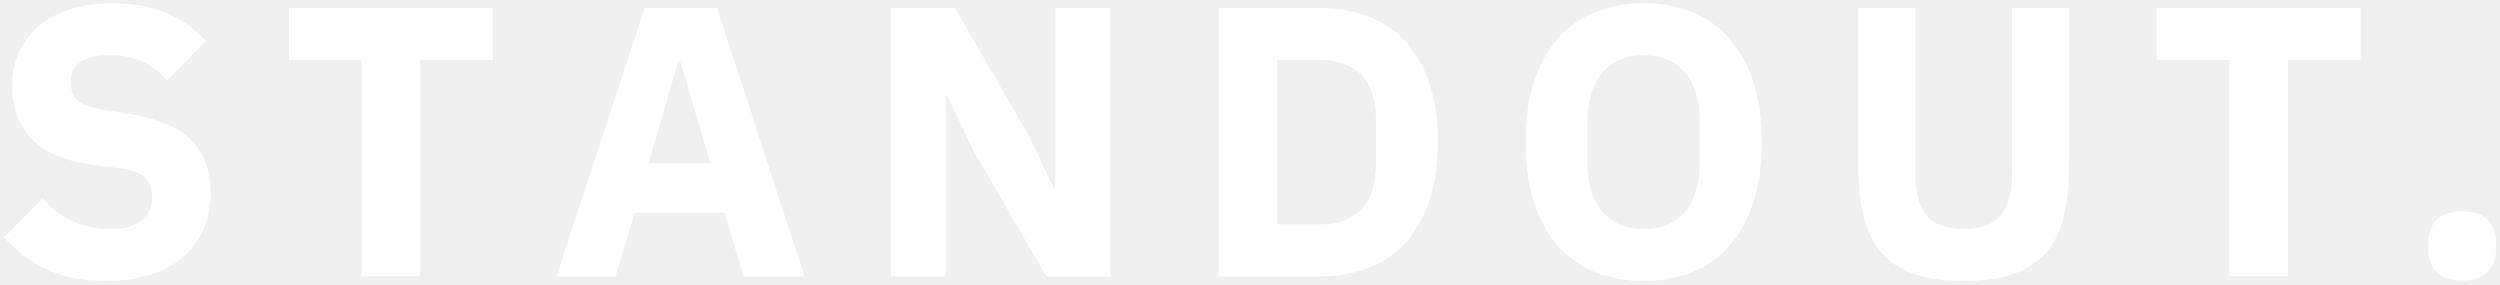
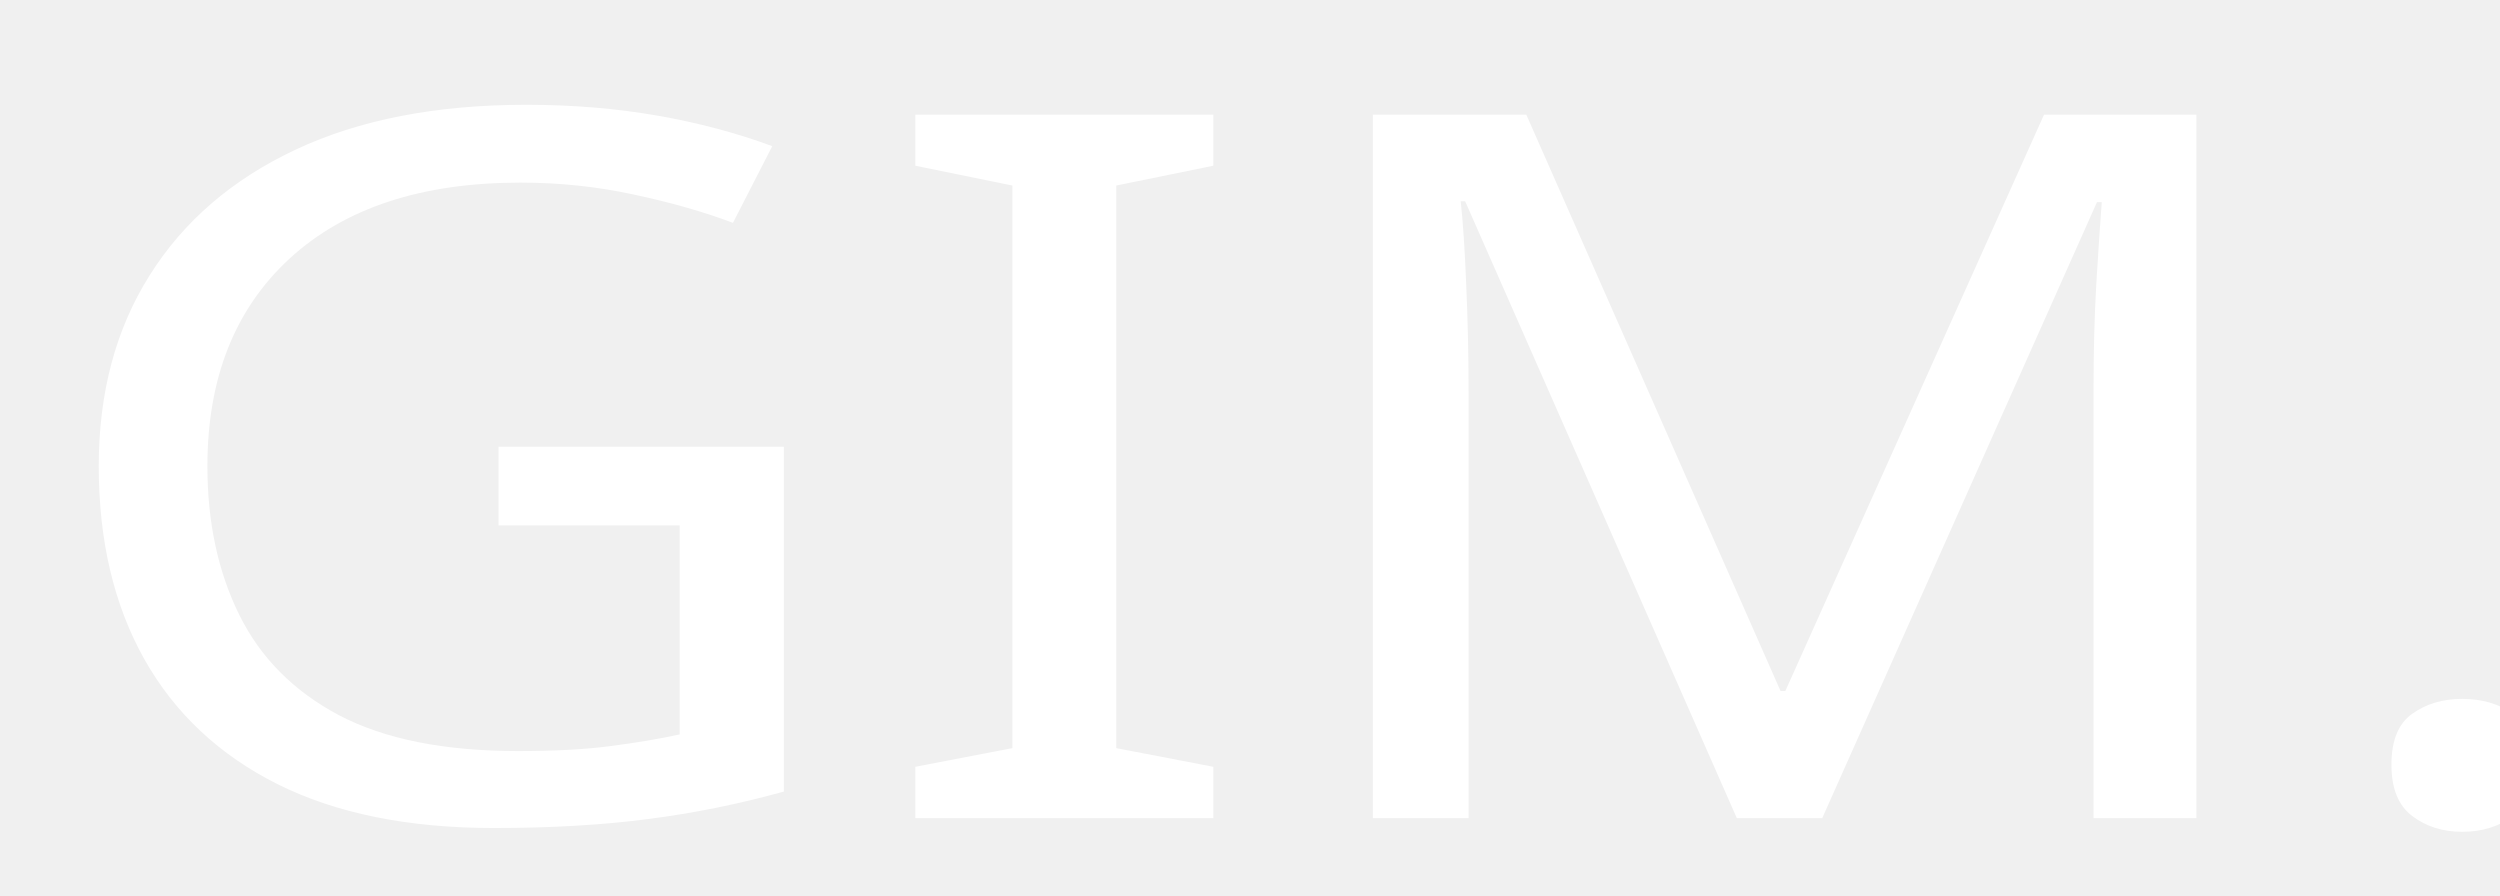
- <svg xmlns="http://www.w3.org/2000/svg" version="1.1" id="Layer_1" x="0px" y="0px" width="299px" height="34px" viewBox="0 0 299 34" enable-background="new 0 0 299 34" xml:space="preserve">
-   <g>
-     <path fill="#FFFFFF" d="M12.674,33.606c-2.822,0-5.214-0.483-7.176-1.45c-1.963-0.967-3.634-2.219-5.014-3.755l4.6-4.651   c2.177,2.432,4.86,3.646,8.05,3.646c1.717,0,2.99-0.349,3.818-1.048c0.828-0.698,1.242-1.625,1.242-2.781   c0-0.881-0.246-1.618-0.736-2.21c-0.491-0.593-1.488-0.996-2.99-1.208l-3.174-0.411c-3.404-0.43-5.896-1.458-7.475-3.085   c-1.58-1.627-2.369-3.792-2.369-6.494c0-1.443,0.276-2.763,0.828-3.961C2.83,5,3.619,3.971,4.647,3.112   c1.027-0.86,2.284-1.528,3.772-2.004c1.487-0.476,3.181-0.714,5.083-0.714c2.422,0,4.554,0.385,6.394,1.152   c1.84,0.768,3.419,1.889,4.738,3.363l-4.646,4.7c-0.767-0.88-1.695-1.601-2.783-2.163c-1.089-0.562-2.461-0.843-4.117-0.843   c-1.564,0-2.73,0.273-3.496,0.819C8.825,7.97,8.442,8.729,8.442,9.7c0,1.093,0.299,1.882,0.897,2.369   c0.598,0.486,1.571,0.834,2.921,1.046l3.174,0.507c3.312,0.521,5.765,1.543,7.36,3.063c1.594,1.52,2.392,3.676,2.392,6.469   c0,1.535-0.276,2.946-0.828,4.236c-0.552,1.289-1.357,2.395-2.415,3.315c-1.058,0.922-2.369,1.635-3.933,2.141   S14.667,33.606,12.674,33.606z" />
-     <path fill="#FFFFFF" d="M50.256,7.156v25.897h-6.992V7.156H34.57v-6.21h24.38v6.21H50.256z" />
-     <path fill="#FFFFFF" d="M88.941,33.054l-2.3-7.636H75.924l-2.3,7.636H66.54L77.12,0.947h8.648l10.442,32.107H88.941z M81.352,7.295   h-0.23l-3.542,12.19h7.36L81.352,7.295z" />
-     <path fill="#FFFFFF" d="M116.357,17.874l-3.082-6.44h-0.138v21.62h-6.578V0.947h7.636l8.786,15.18l3.082,6.44h0.138V0.947h6.578   v32.107h-7.636L116.357,17.874z" />
-     <path fill="#FFFFFF" d="M145.751,0.947h12.098c2.116,0,4.049,0.338,5.796,1.012c1.748,0.675,3.235,1.679,4.463,3.013   c1.226,1.334,2.177,3.006,2.852,5.014c0.674,2.009,1.012,4.347,1.012,7.015s-0.338,5.007-1.012,7.015   c-0.675,2.009-1.626,3.681-2.852,5.015c-1.228,1.334-2.715,2.339-4.463,3.013c-1.747,0.675-3.68,1.012-5.796,1.012h-12.098V0.947z    M157.849,26.844c2.085,0,3.727-0.582,4.922-1.748c1.196-1.165,1.795-3.036,1.795-5.611v-4.968c0-2.576-0.599-4.446-1.795-5.612   c-1.195-1.165-2.837-1.748-4.922-1.748h-5.105v19.688H157.849z" />
-     <path fill="#FFFFFF" d="M196.582,33.606c-2.116,0-4.048-0.353-5.796-1.058s-3.235-1.755-4.462-3.151   c-1.227-1.395-2.178-3.128-2.853-5.197c-0.675-2.07-1.012-4.47-1.012-7.199c0-2.729,0.337-5.129,1.012-7.199   c0.675-2.07,1.626-3.802,2.853-5.198c1.227-1.395,2.714-2.445,4.462-3.151c1.748-0.705,3.68-1.058,5.796-1.058   s4.048,0.353,5.796,1.058c1.748,0.706,3.235,1.756,4.462,3.151c1.227,1.396,2.178,3.128,2.853,5.198   c0.674,2.07,1.012,4.47,1.012,7.199c0,2.729-0.338,5.129-1.012,7.199c-0.675,2.069-1.626,3.803-2.853,5.197   c-1.227,1.396-2.714,2.446-4.462,3.151S198.698,33.606,196.582,33.606z M196.582,27.396c2.116,0,3.765-0.689,4.945-2.069   c1.18-1.38,1.771-3.358,1.771-5.935v-4.783c0-2.576-0.591-4.554-1.771-5.934c-1.181-1.38-2.829-2.07-4.945-2.07   s-3.765,0.69-4.945,2.07s-1.771,3.358-1.771,5.934v4.783c0,2.576,0.59,4.555,1.771,5.935S194.465,27.396,196.582,27.396z" />
-     <path fill="#FFFFFF" d="M229.057,0.947v19.688c0,2.27,0.444,3.964,1.334,5.083c0.889,1.12,2.376,1.679,4.462,1.679   c2.085,0,3.572-0.559,4.462-1.679c0.89-1.119,1.334-2.813,1.334-5.083V0.947h6.809v18.952c0,2.361-0.224,4.408-0.667,6.141   c-0.445,1.732-1.174,3.159-2.186,4.278s-2.315,1.947-3.91,2.483s-3.542,0.805-5.842,0.805s-4.248-0.269-5.842-0.805   c-1.595-0.536-2.898-1.364-3.91-2.483s-1.741-2.546-2.185-4.278c-0.445-1.732-0.667-3.779-0.667-6.141V0.947H229.057z" />
-     <path fill="#FFFFFF" d="M273.63,7.156v25.897h-6.992V7.156h-8.693v-6.21h24.38v6.21H273.63z" />
-     <path fill="#FFFFFF" d="M294.468,33.56c-1.38,0-2.399-0.345-3.059-1.034c-0.66-0.69-0.989-1.571-0.989-2.646v-0.92   c0-1.073,0.329-1.955,0.989-2.645c0.659-0.69,1.679-1.035,3.059-1.035s2.399,0.345,3.06,1.035c0.658,0.689,0.988,1.571,0.988,2.645   v0.92c0,1.074-0.33,1.955-0.988,2.646C296.868,33.215,295.848,33.56,294.468,33.56z" />
-   </g>
+ <svg xmlns="http://www.w3.org/2000/svg" version="1.1" id="图层_1" x="0px" y="0px" viewBox="0 0 134 48" style="enable-background:new 0 0 134 48;" xml:space="preserve">
+   <style type="text/css">
+ 	.st0{fill:#FFFFFF;}
+ 	.st1{font-family:'ArialMT';}
+ 	.st2{font-size:52.816px;}
+ </style>
+   <text transform="matrix(1.1722 0 0 1 1.5195 43.8506)" class="st0 st1 st2">GIM.</text>
</svg>
